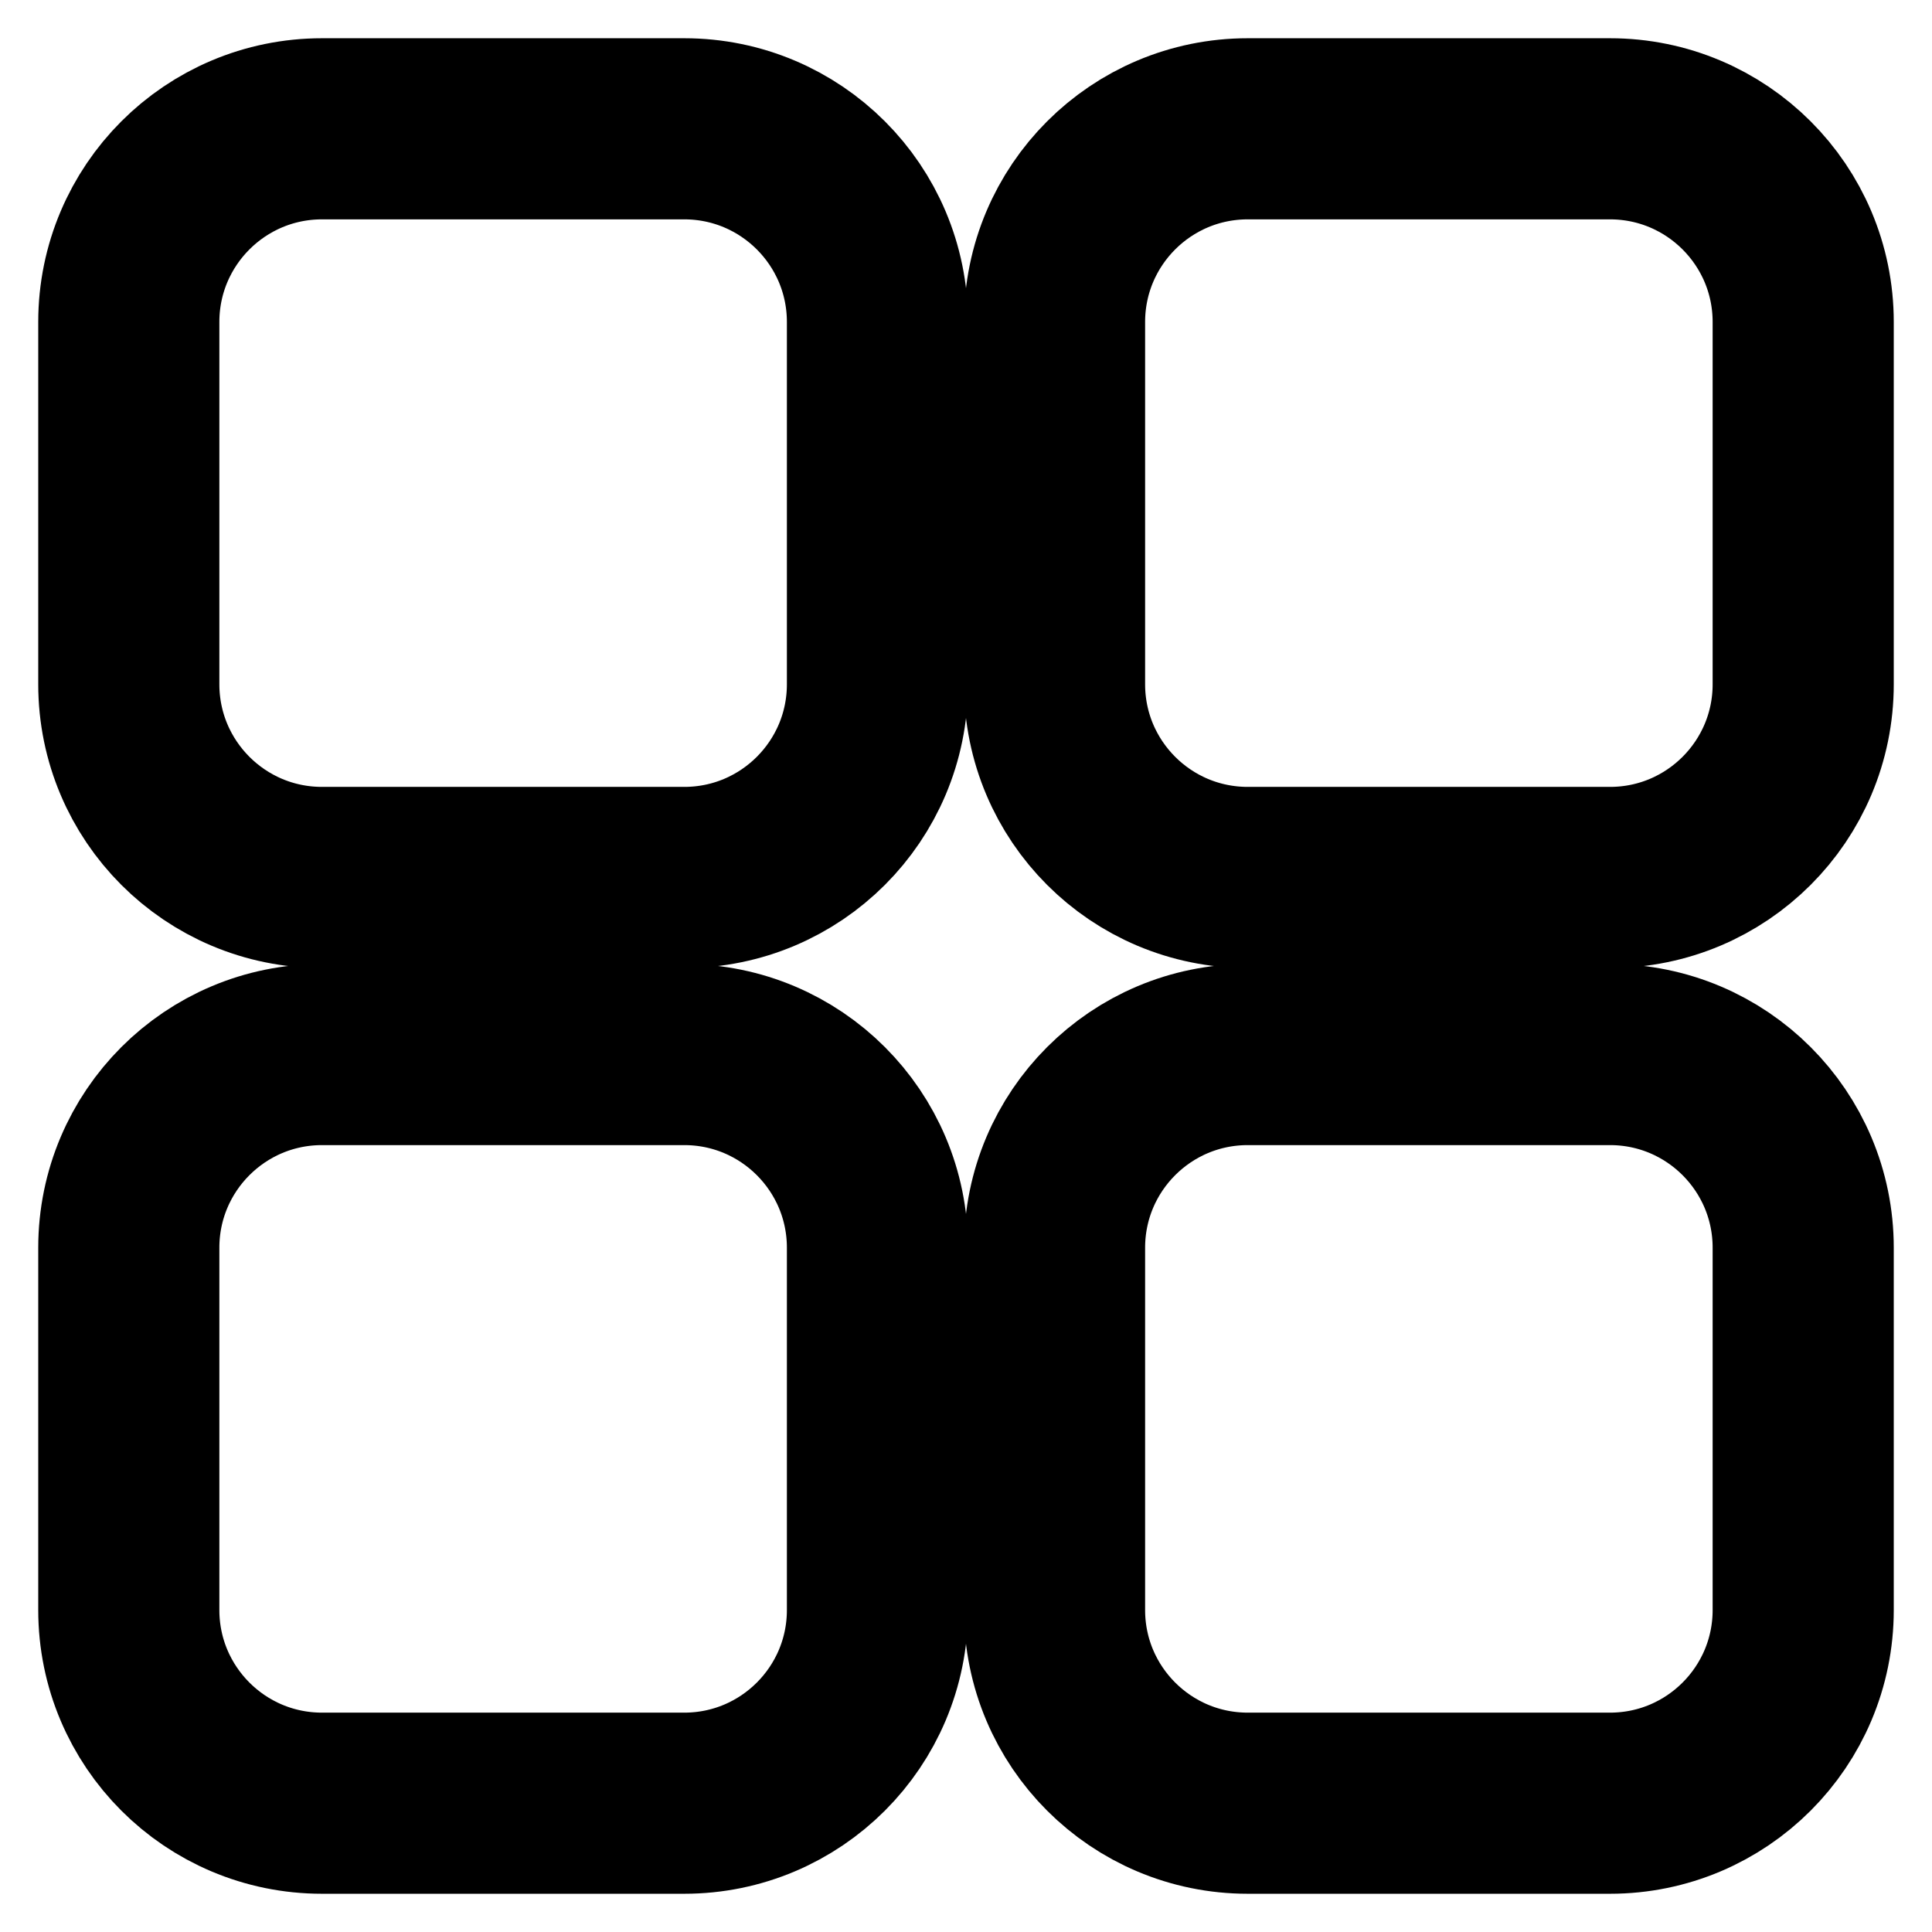
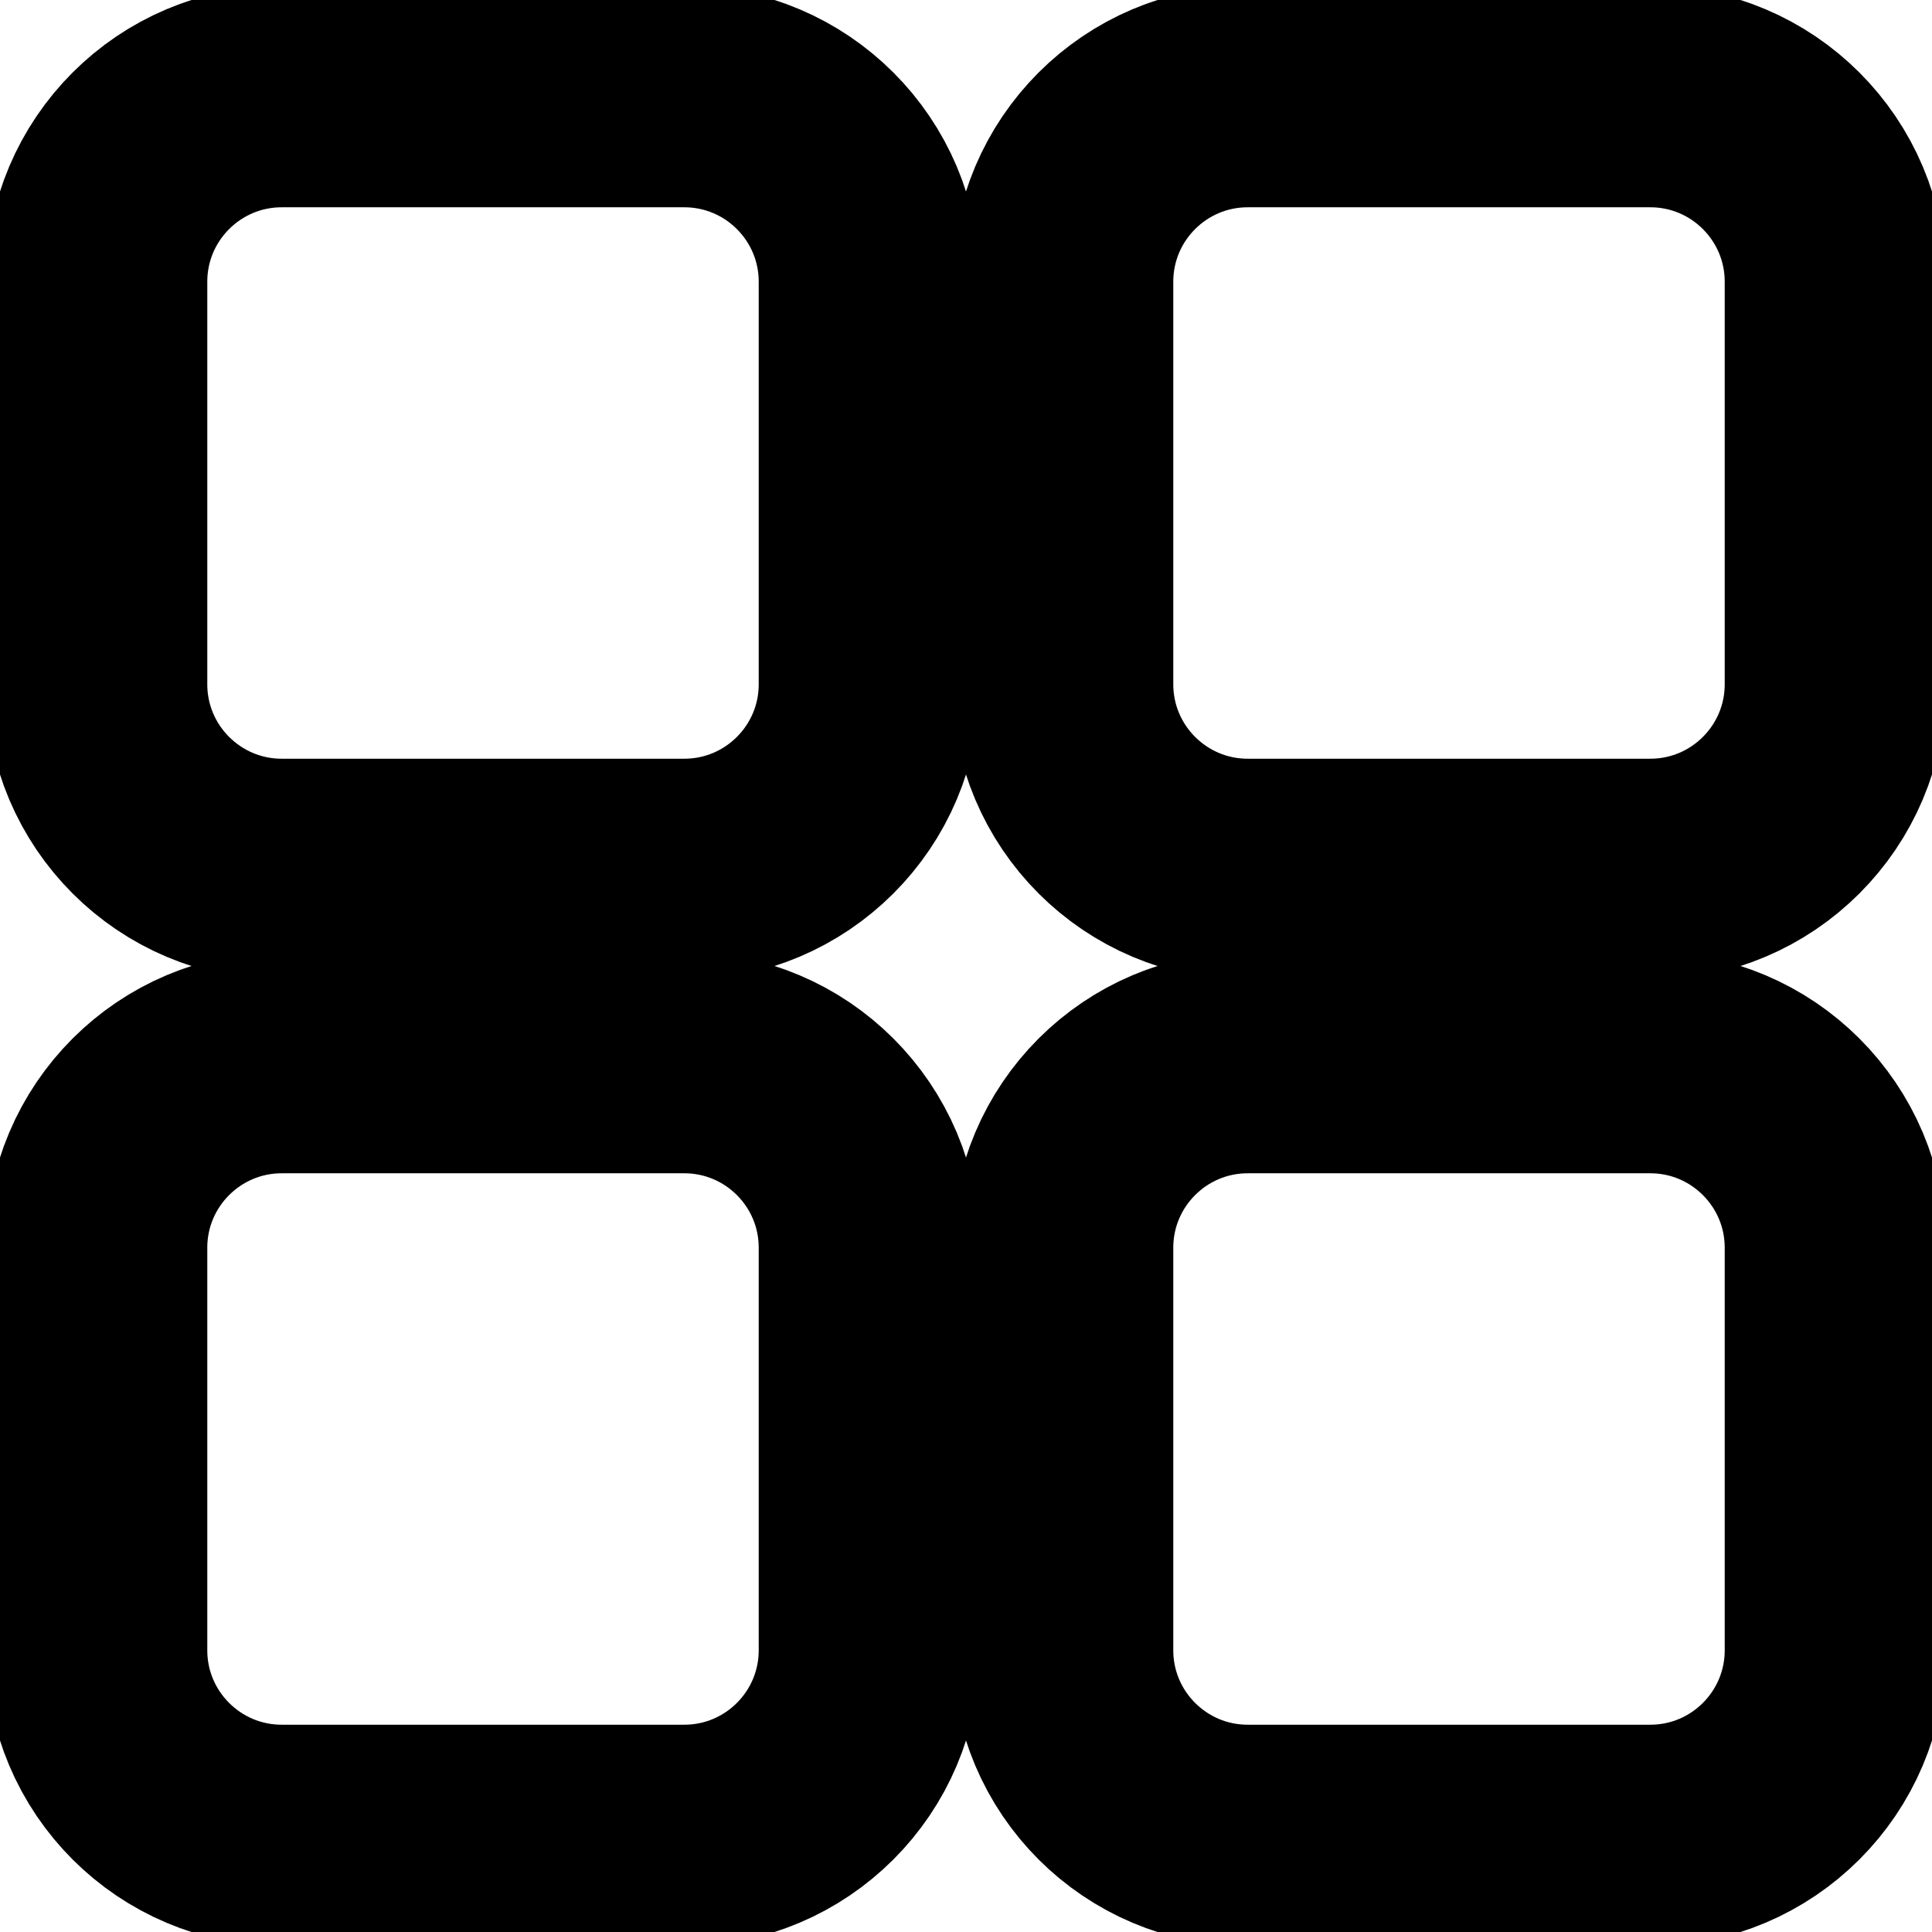
- <svg xmlns="http://www.w3.org/2000/svg" viewBox="0 0 24 24" fill="none" stroke="currentColor" stroke-width="2.25" stroke-linecap="round" stroke-linejoin="round" aria-hidden="true">
-   <rect x="1.6" y="1.6" width="9.3" height="9.3" rx="2.4" />
-   <rect x="13.1" y="1.6" width="9.3" height="9.3" rx="2.4" />
-   <rect x="1.6" y="13.1" width="9.3" height="9.3" rx="2.4" />
-   <rect x="13.1" y="13.1" width="9.3" height="9.3" rx="2.4" />
+ <svg xmlns="http://www.w3.org/2000/svg" viewBox="0 0 24 24" fill="none" stroke="currentColor" stroke-width="2.75" stroke-linecap="round" stroke-linejoin="round" aria-hidden="true">
+   <rect x="1.2" y="1.2" width="9.6" height="9.6" rx="2.3" />
+   <rect x="13.2" y="1.2" width="9.6" height="9.6" rx="2.3" />
+   <rect x="1.2" y="13.2" width="9.6" height="9.6" rx="2.3" />
+   <rect x="13.2" y="13.2" width="9.6" height="9.6" rx="2.3" />
</svg>
